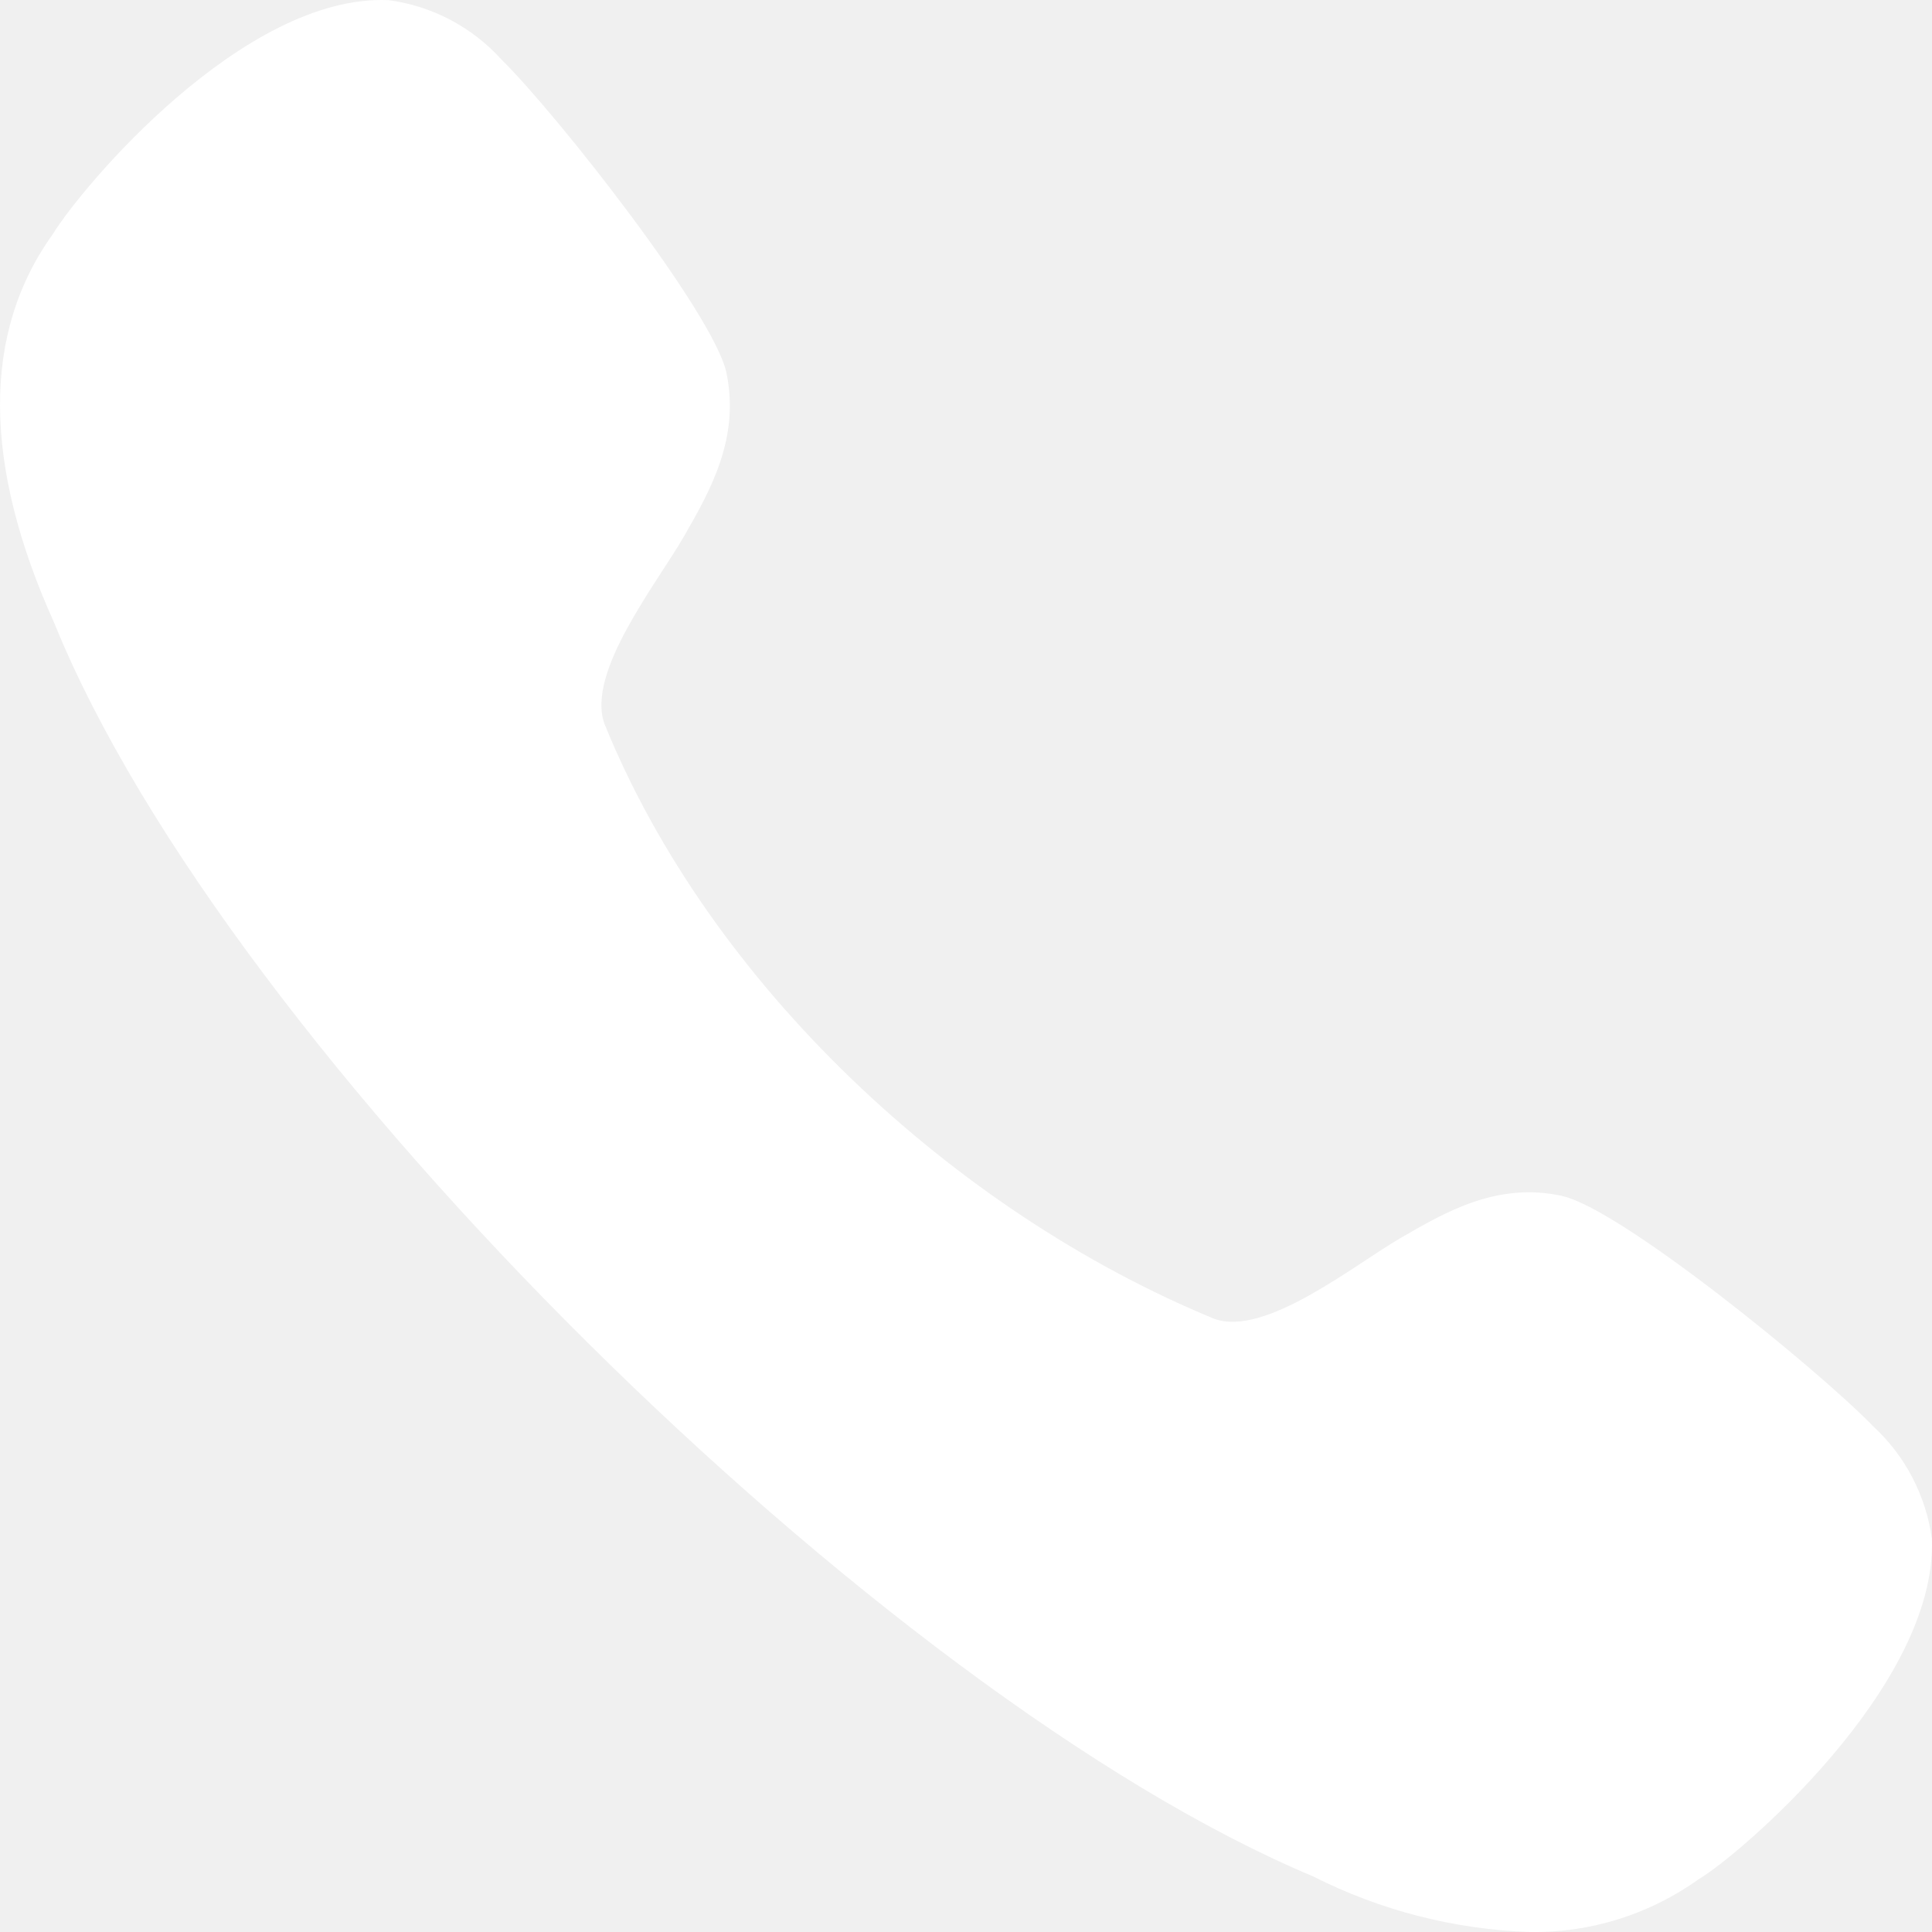
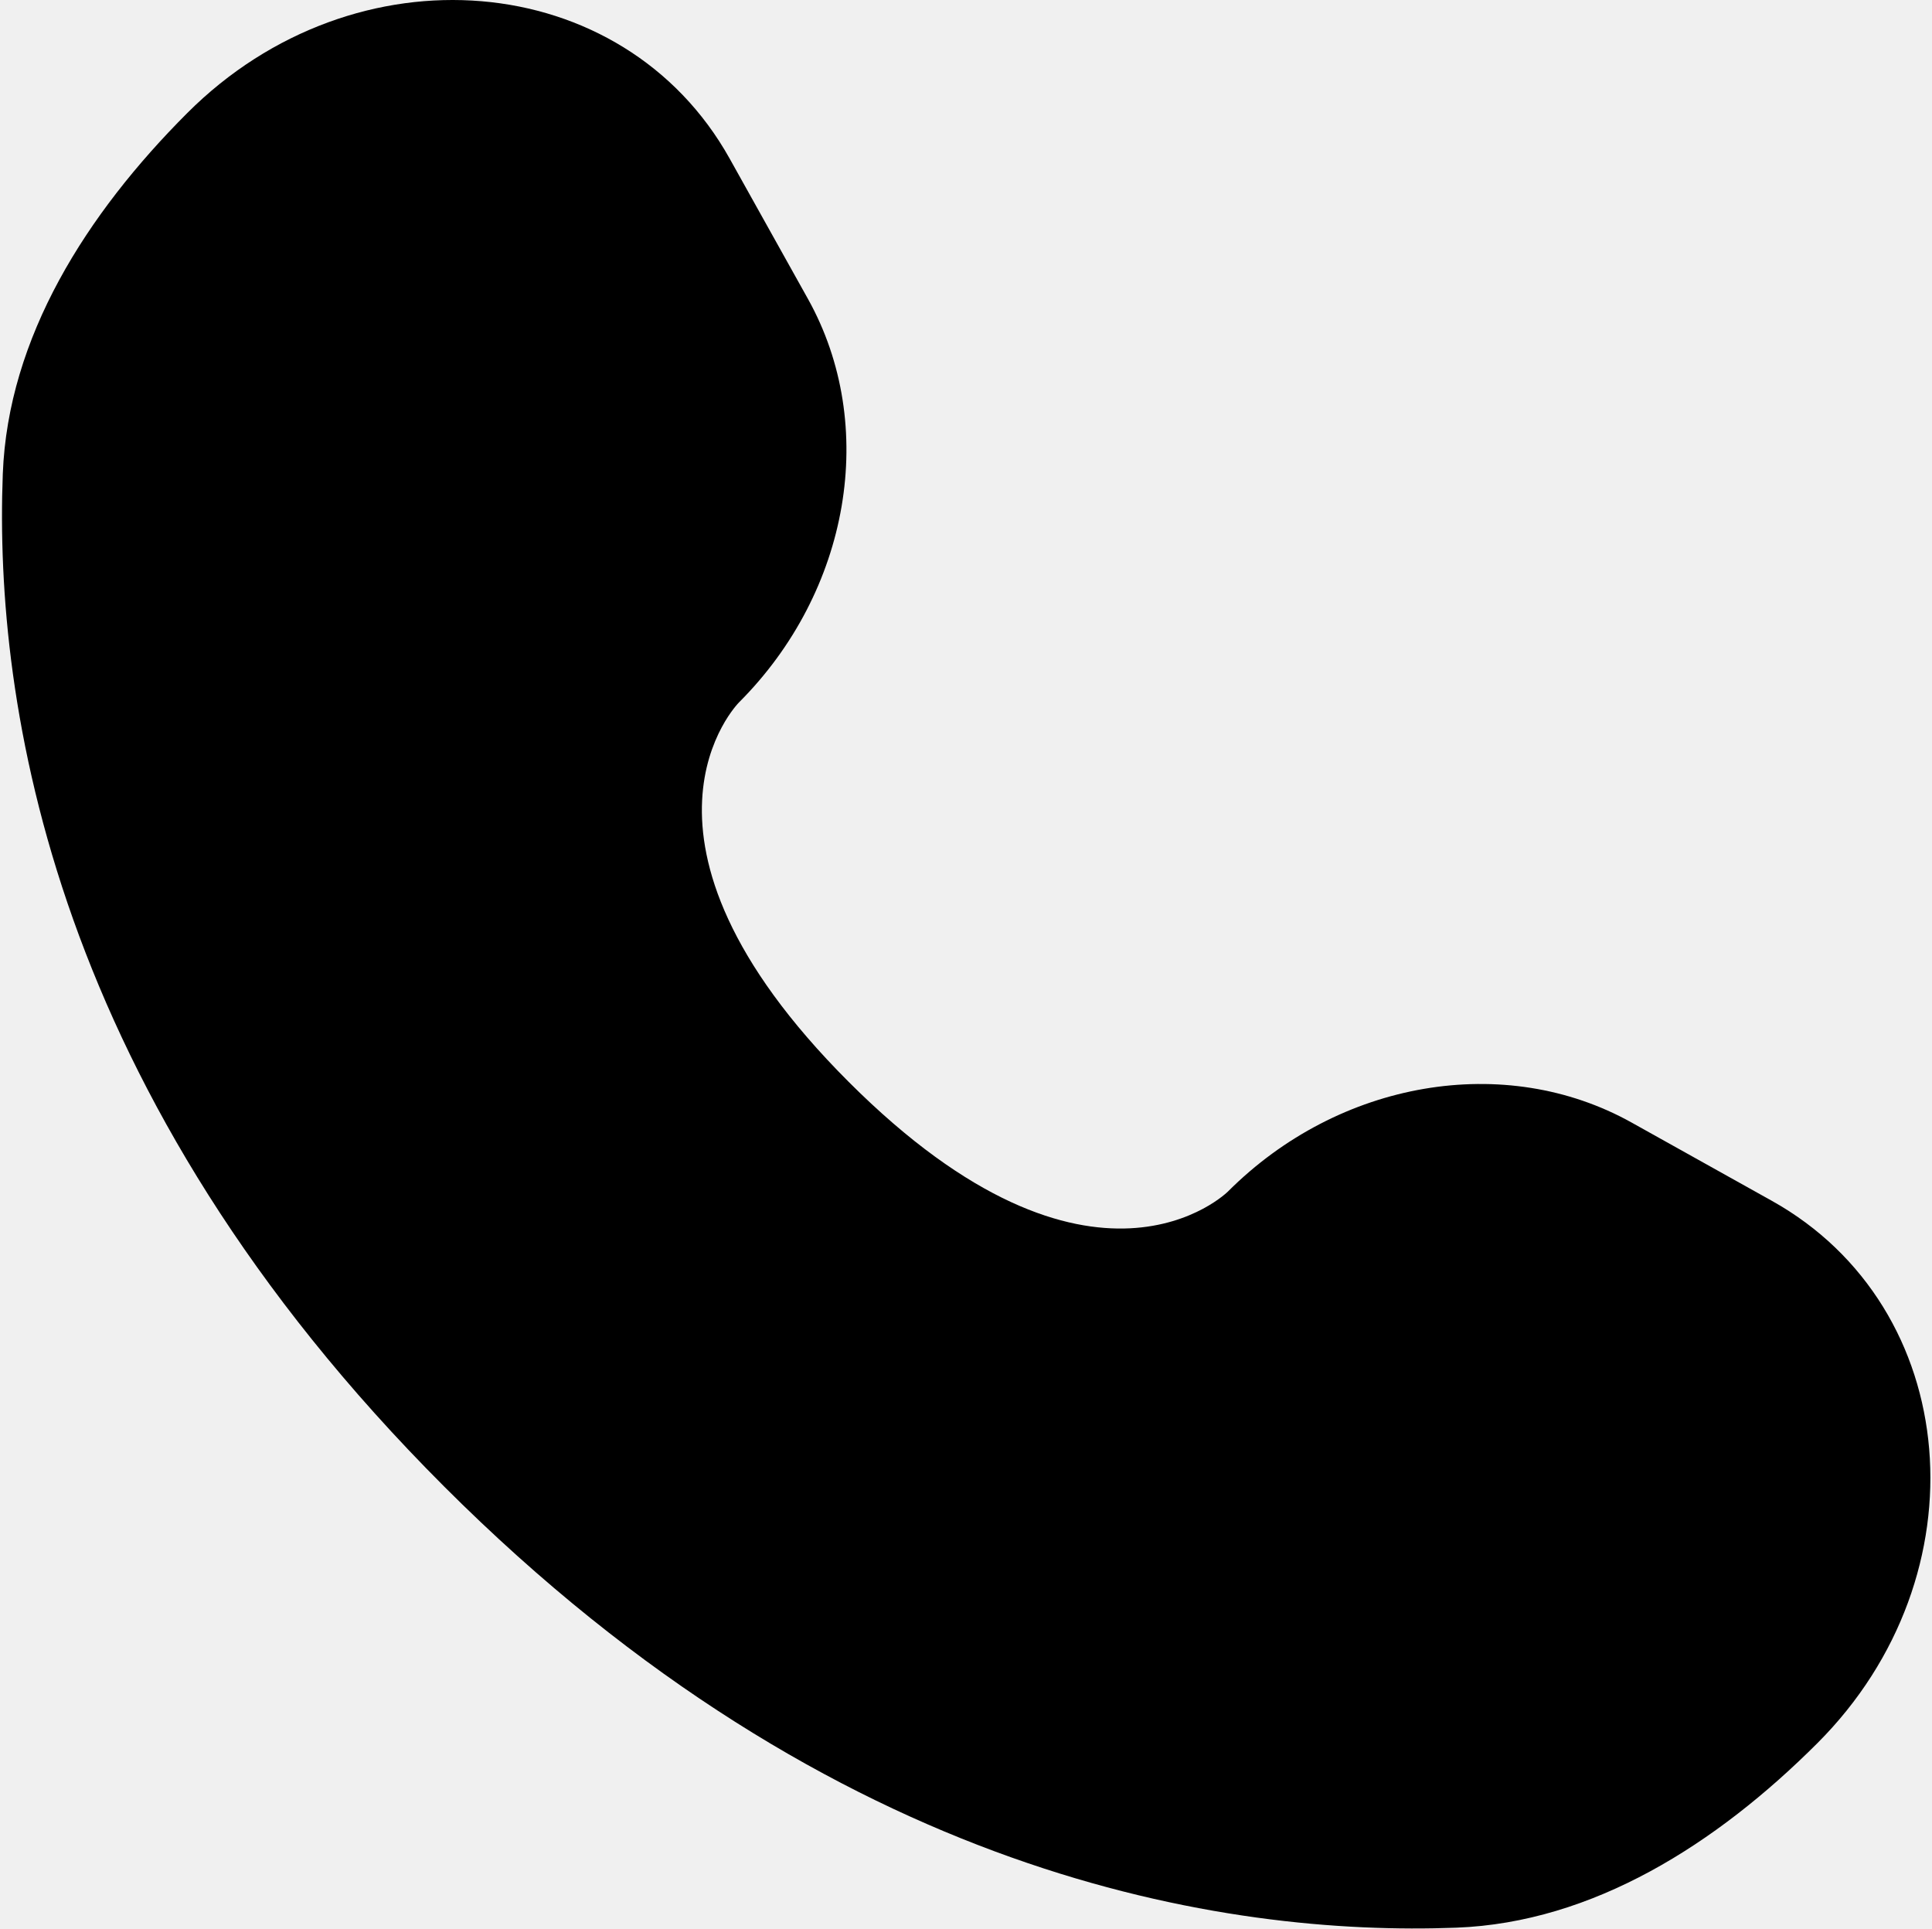
- <svg xmlns="http://www.w3.org/2000/svg" width="55" height="55" viewBox="0 0 55 55" fill="none">
-   <g clip-path="url(#clip0_6_64)">
-     <path d="M44.459 34.043C42.612 33.645 41.151 34.503 39.857 35.252C38.532 36.024 36.012 38.068 34.568 37.544C27.173 34.5 20.218 28.028 17.208 20.607C16.677 19.132 18.712 16.596 19.481 15.253C20.225 13.955 21.064 12.481 20.682 10.619C20.332 8.947 15.855 3.249 14.272 1.691C13.435 0.766 12.296 0.168 11.06 0.004C6.931 -0.173 2.32 5.336 1.511 6.654C-0.513 9.46 -0.504 13.2 1.545 17.736C6.482 29.915 25.154 48.294 37.38 53.416C39.297 54.387 41.403 54.927 43.551 55C45.276 55.028 46.965 54.498 48.366 53.491C49.413 52.887 55.148 48.048 54.997 43.811C54.83 42.58 54.239 41.445 53.325 40.603C51.779 39.005 46.118 34.394 44.459 34.045" fill="white" />
-   </g>
-   <defs>
-     <clipPath id="clip0_6_64">
-       <rect width="55" height="55" fill="white" />
-     </clipPath>
-   </defs>
+ <svg xmlns="http://www.w3.org/2000/svg" width="534" height="533" viewBox="0 0 534 533" fill="none">
+   <path d="M201.681 43.845L223.301 82.585C242.812 117.546 234.98 163.409 204.249 194.139C204.249 194.139 166.978 231.416 234.557 298.997C302.115 366.555 339.415 329.305 339.415 329.305C370.146 298.574 416.007 290.742 450.969 310.253L489.708 331.873C542.502 361.335 548.734 435.369 502.333 481.773C474.451 509.656 440.292 531.352 402.532 532.781C338.969 535.193 231.019 519.107 122.733 410.821C14.448 302.535 -1.639 194.586 0.771 131.021C2.202 93.262 23.898 59.104 51.781 31.222C98.184 -15.181 172.218 -8.946 201.681 43.845Z" fill="black" />
</svg>
